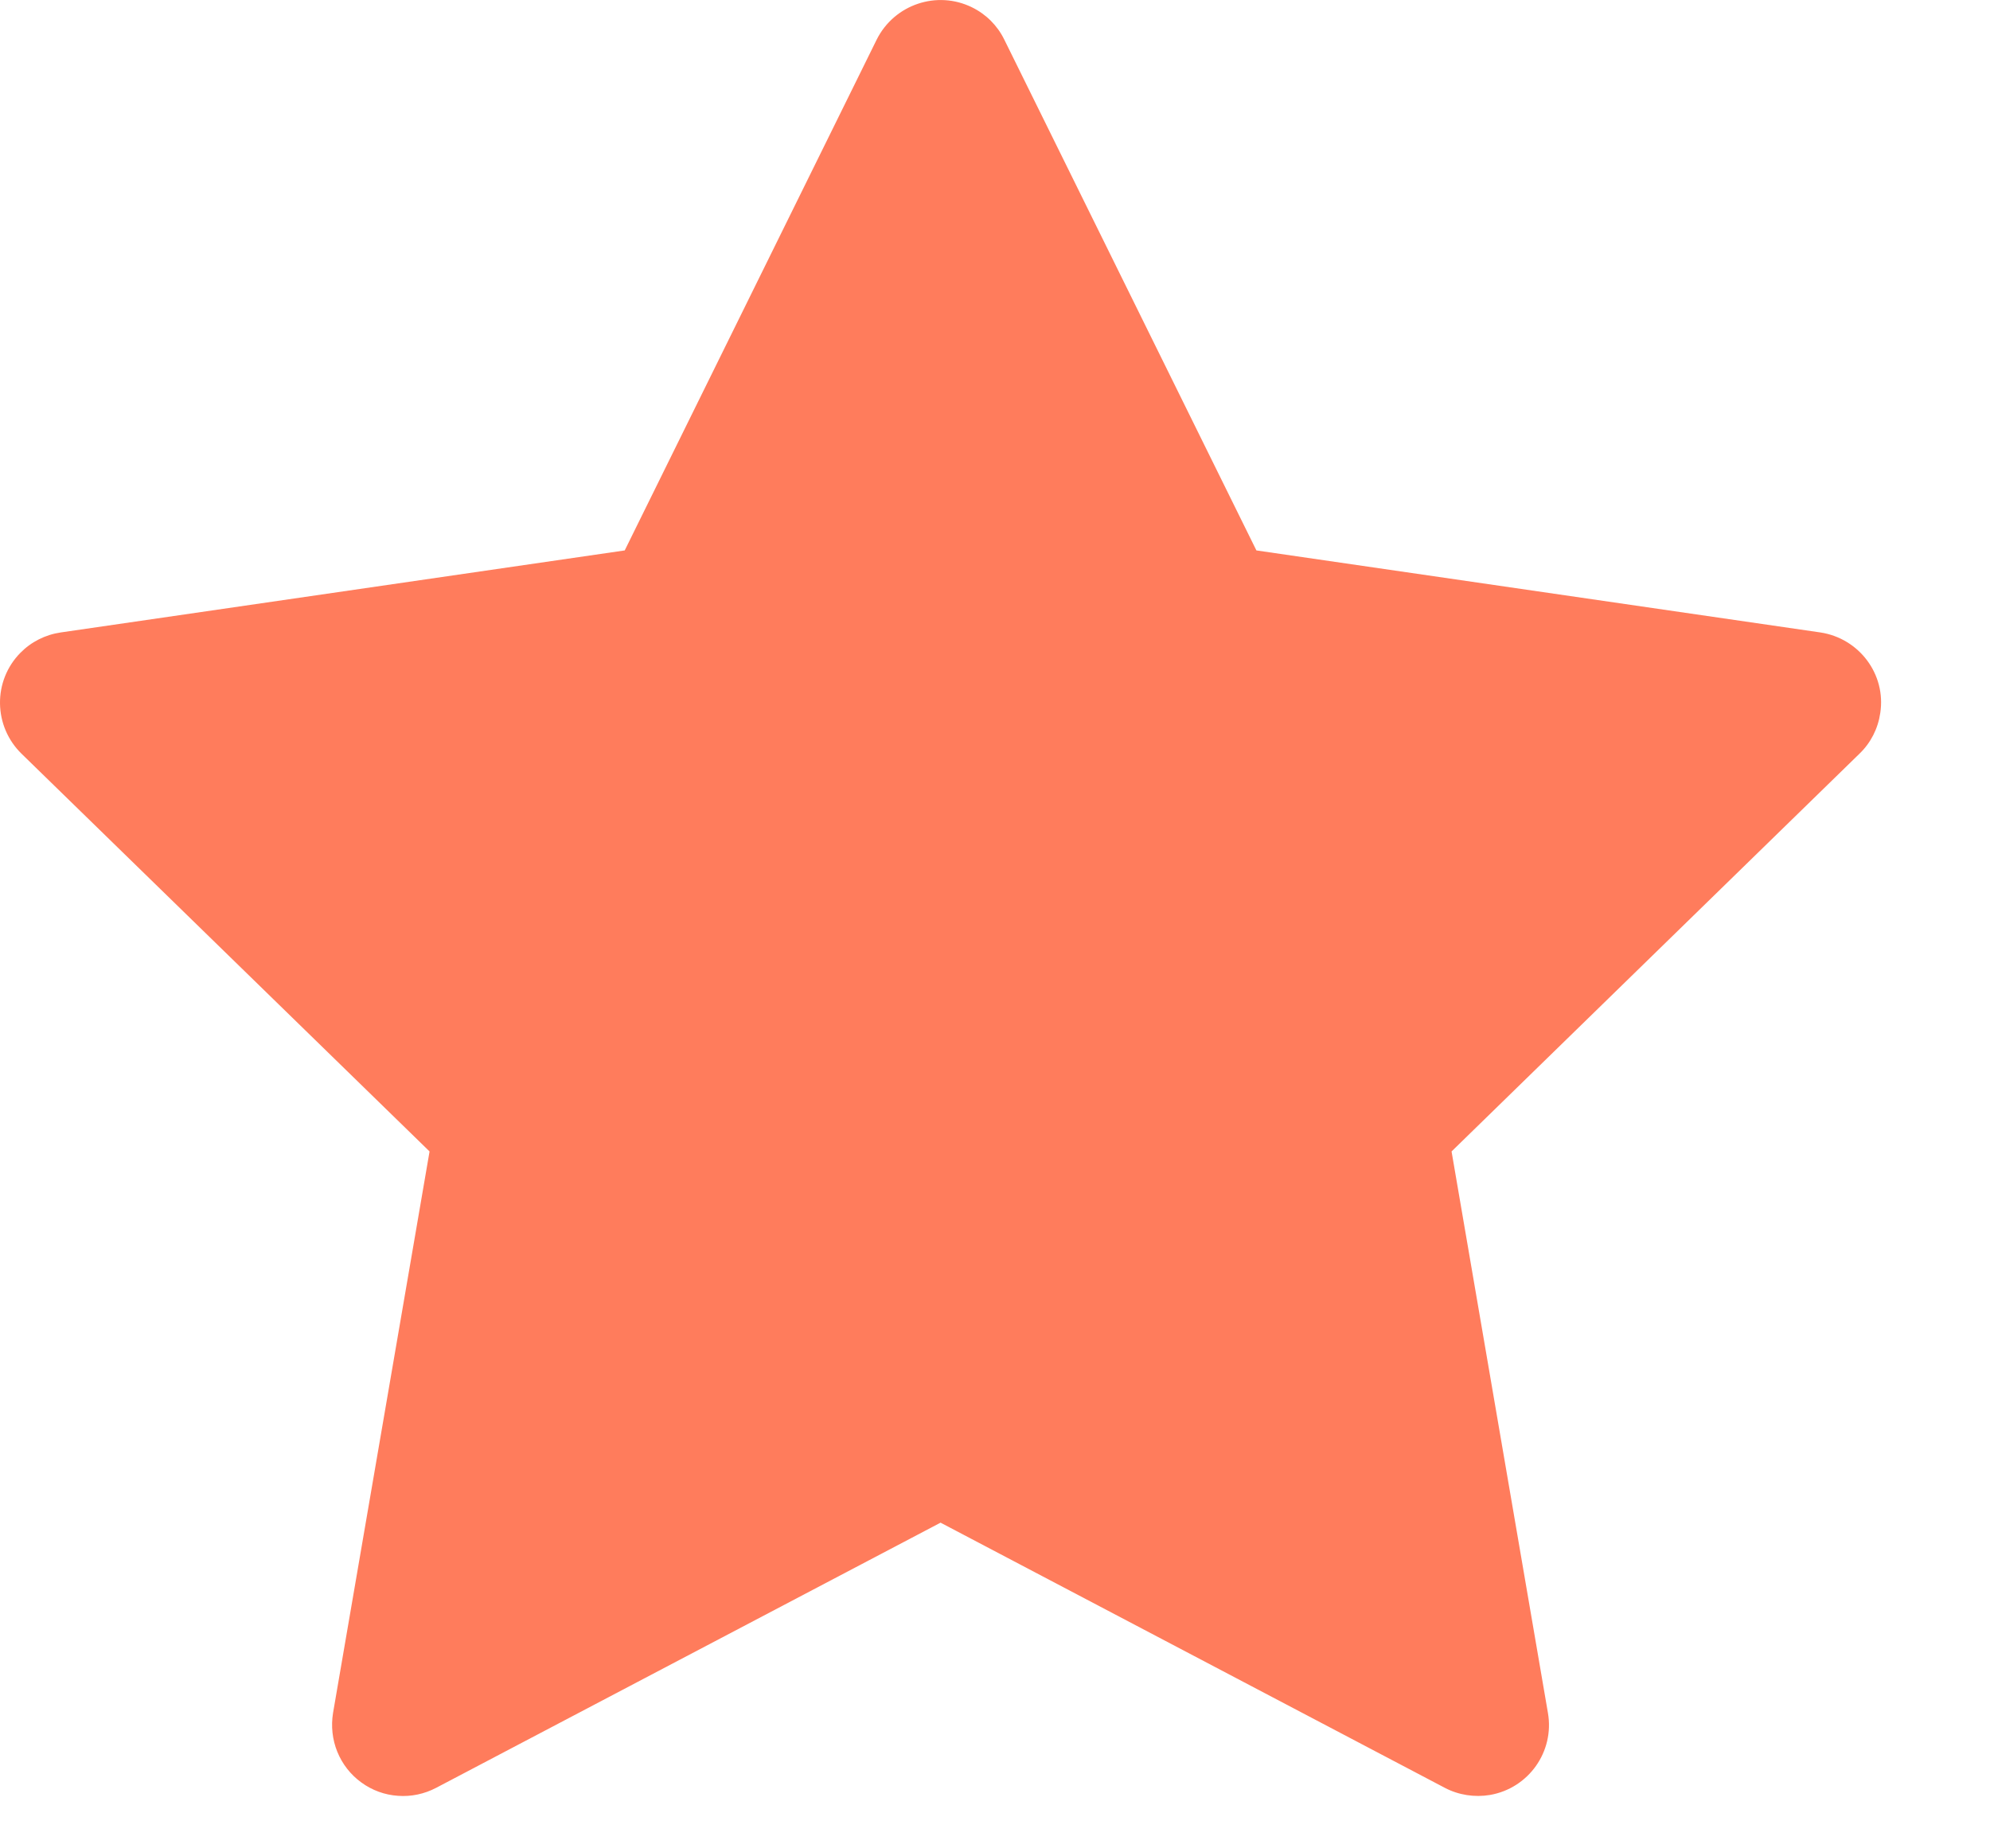
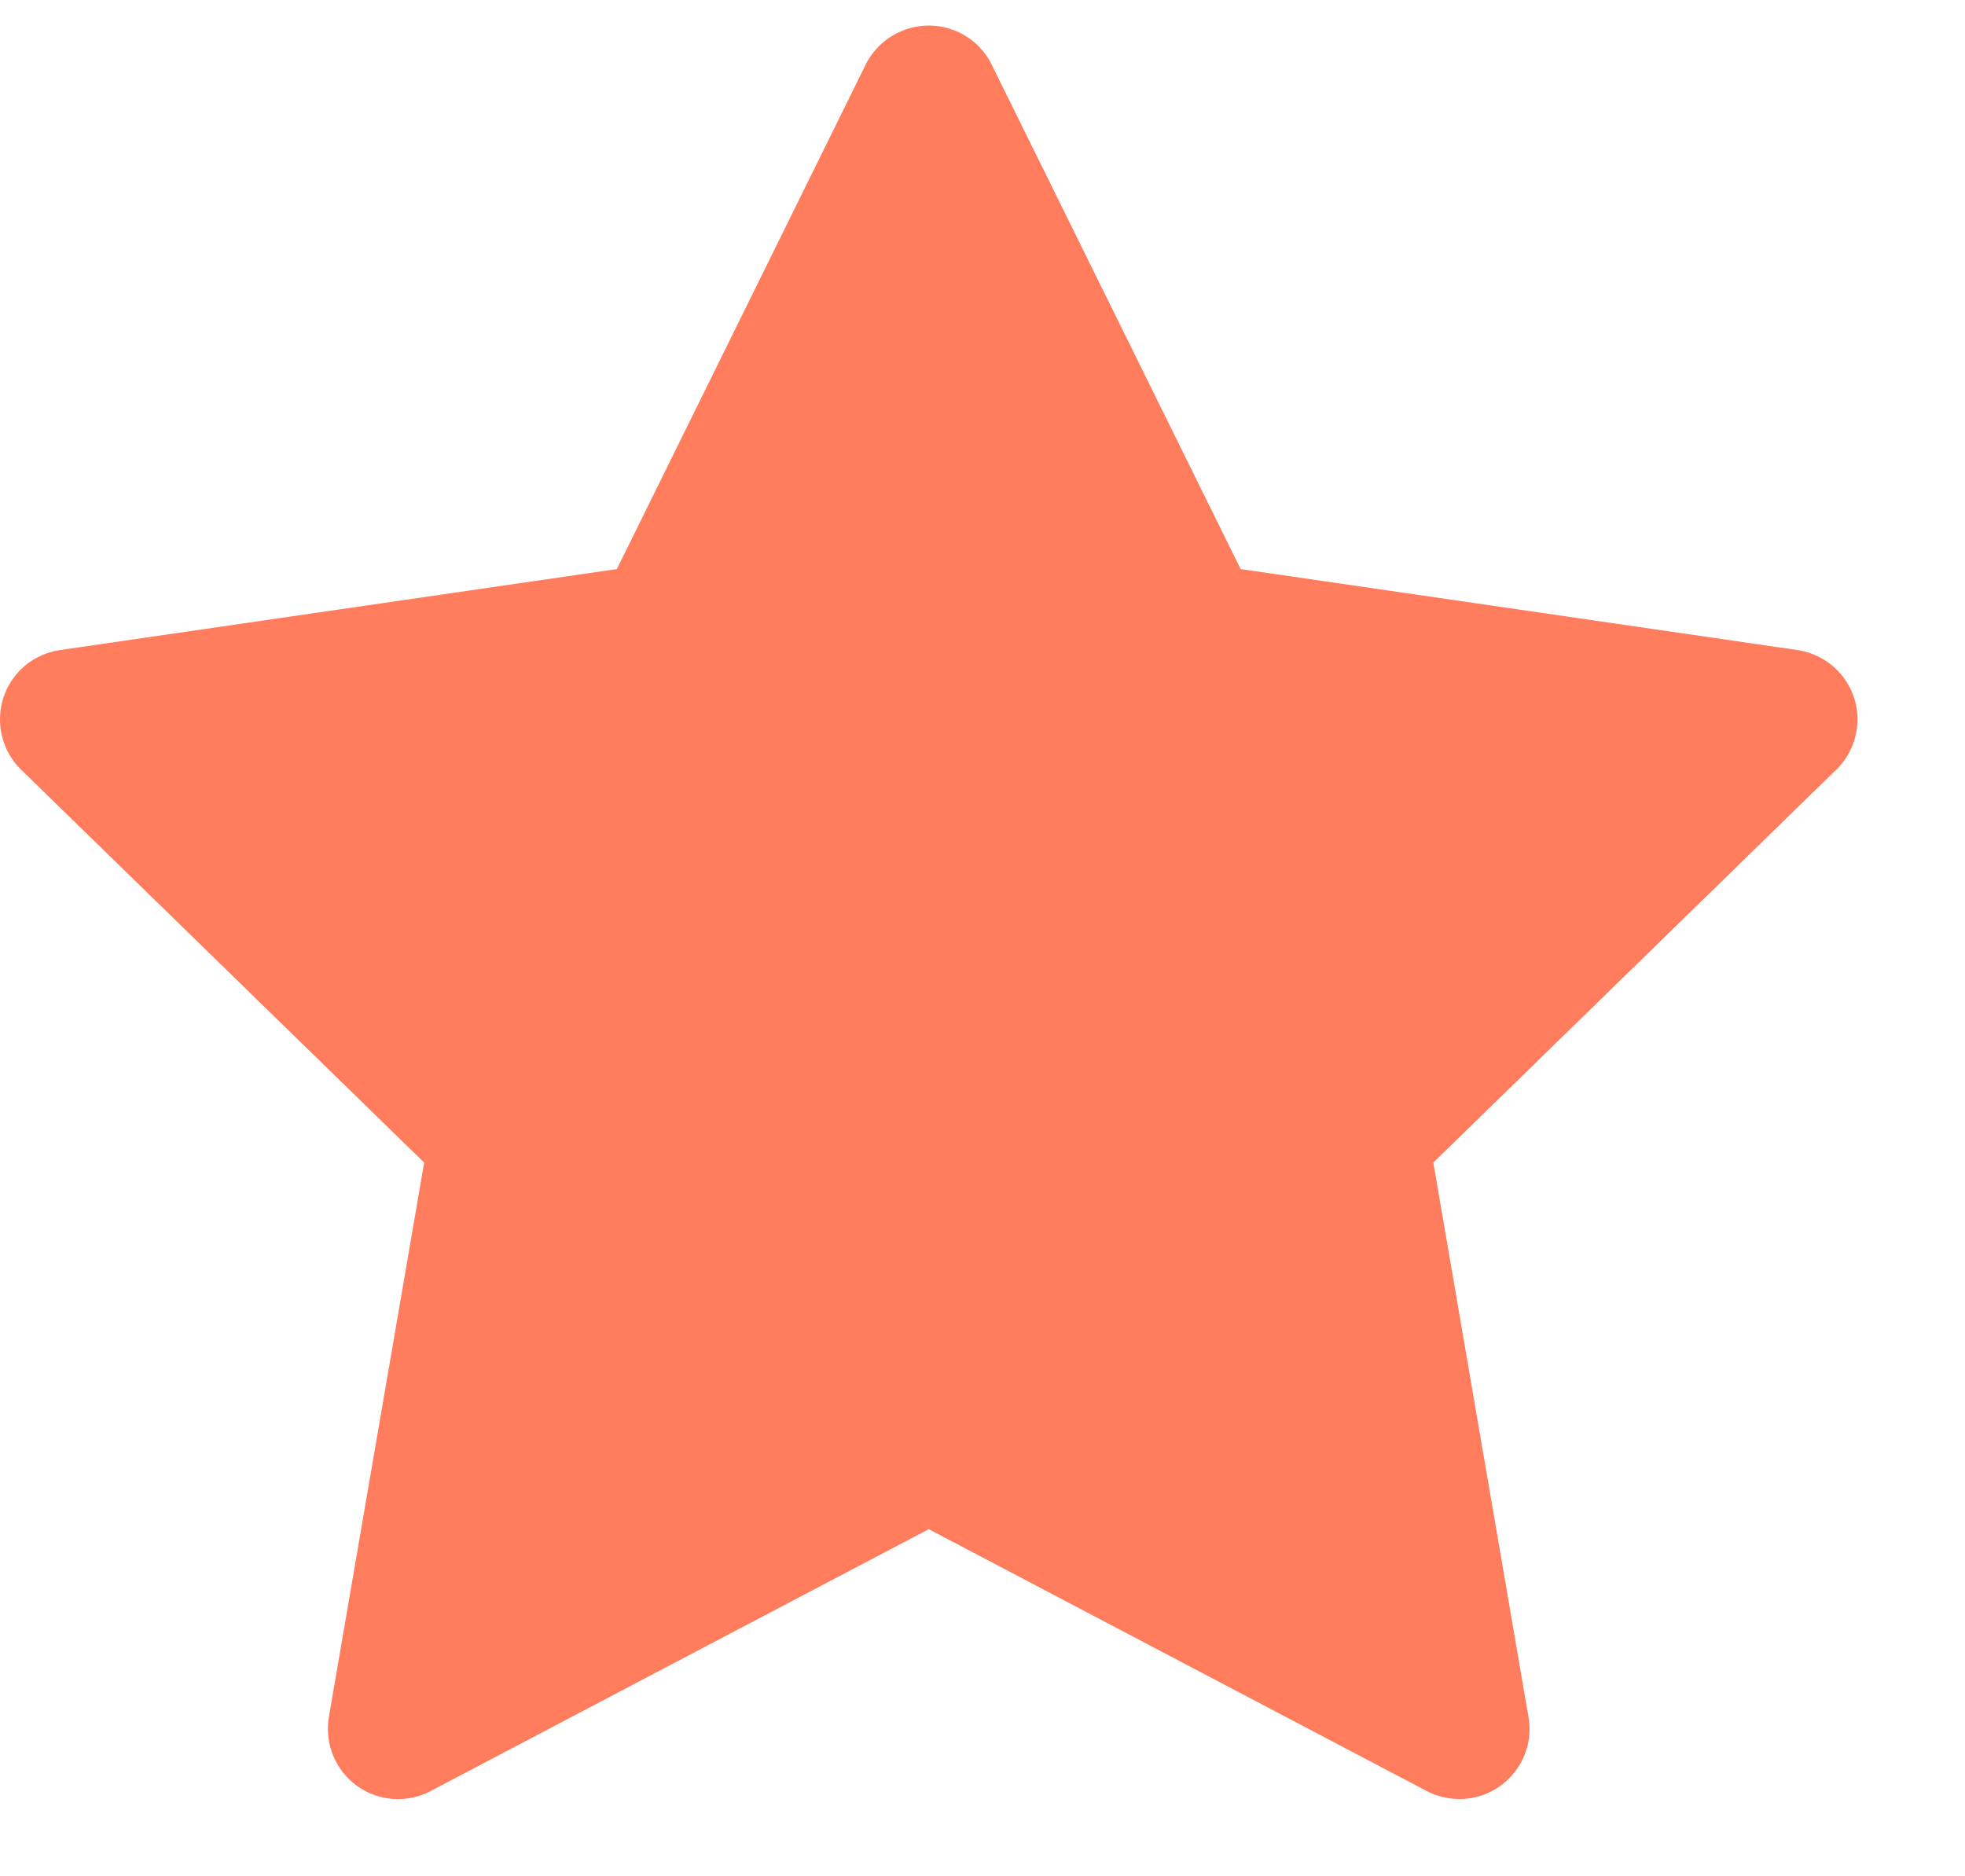
- <svg xmlns="http://www.w3.org/2000/svg" width="14" height="13" viewBox="0 0 14 13" fill="none">
+ <svg xmlns="http://www.w3.org/2000/svg" width="44" height="42" viewBox="0 0 14 13" fill="none">
  <path d="M12.806 4.45L8.839 3.873L7.065 0.278C7.017 0.18 6.937 0.1 6.839 0.052C6.592 -0.07 6.292 0.031 6.168 0.278L4.395 3.873L0.428 4.45C0.318 4.466 0.218 4.517 0.142 4.595C0.049 4.69 -0.002 4.818 4.3978e-05 4.951C0.002 5.084 0.056 5.21 0.151 5.303L3.022 8.102L2.343 12.053C2.328 12.145 2.338 12.24 2.373 12.326C2.408 12.412 2.466 12.487 2.542 12.542C2.617 12.597 2.707 12.63 2.8 12.636C2.893 12.643 2.986 12.623 3.068 12.58L6.617 10.714L10.165 12.58C10.262 12.631 10.375 12.648 10.482 12.63C10.754 12.583 10.937 12.325 10.89 12.053L10.212 8.102L13.082 5.303C13.161 5.227 13.212 5.127 13.228 5.017C13.27 4.744 13.079 4.491 12.806 4.45Z" fill="#FF7C5C" />
</svg>
